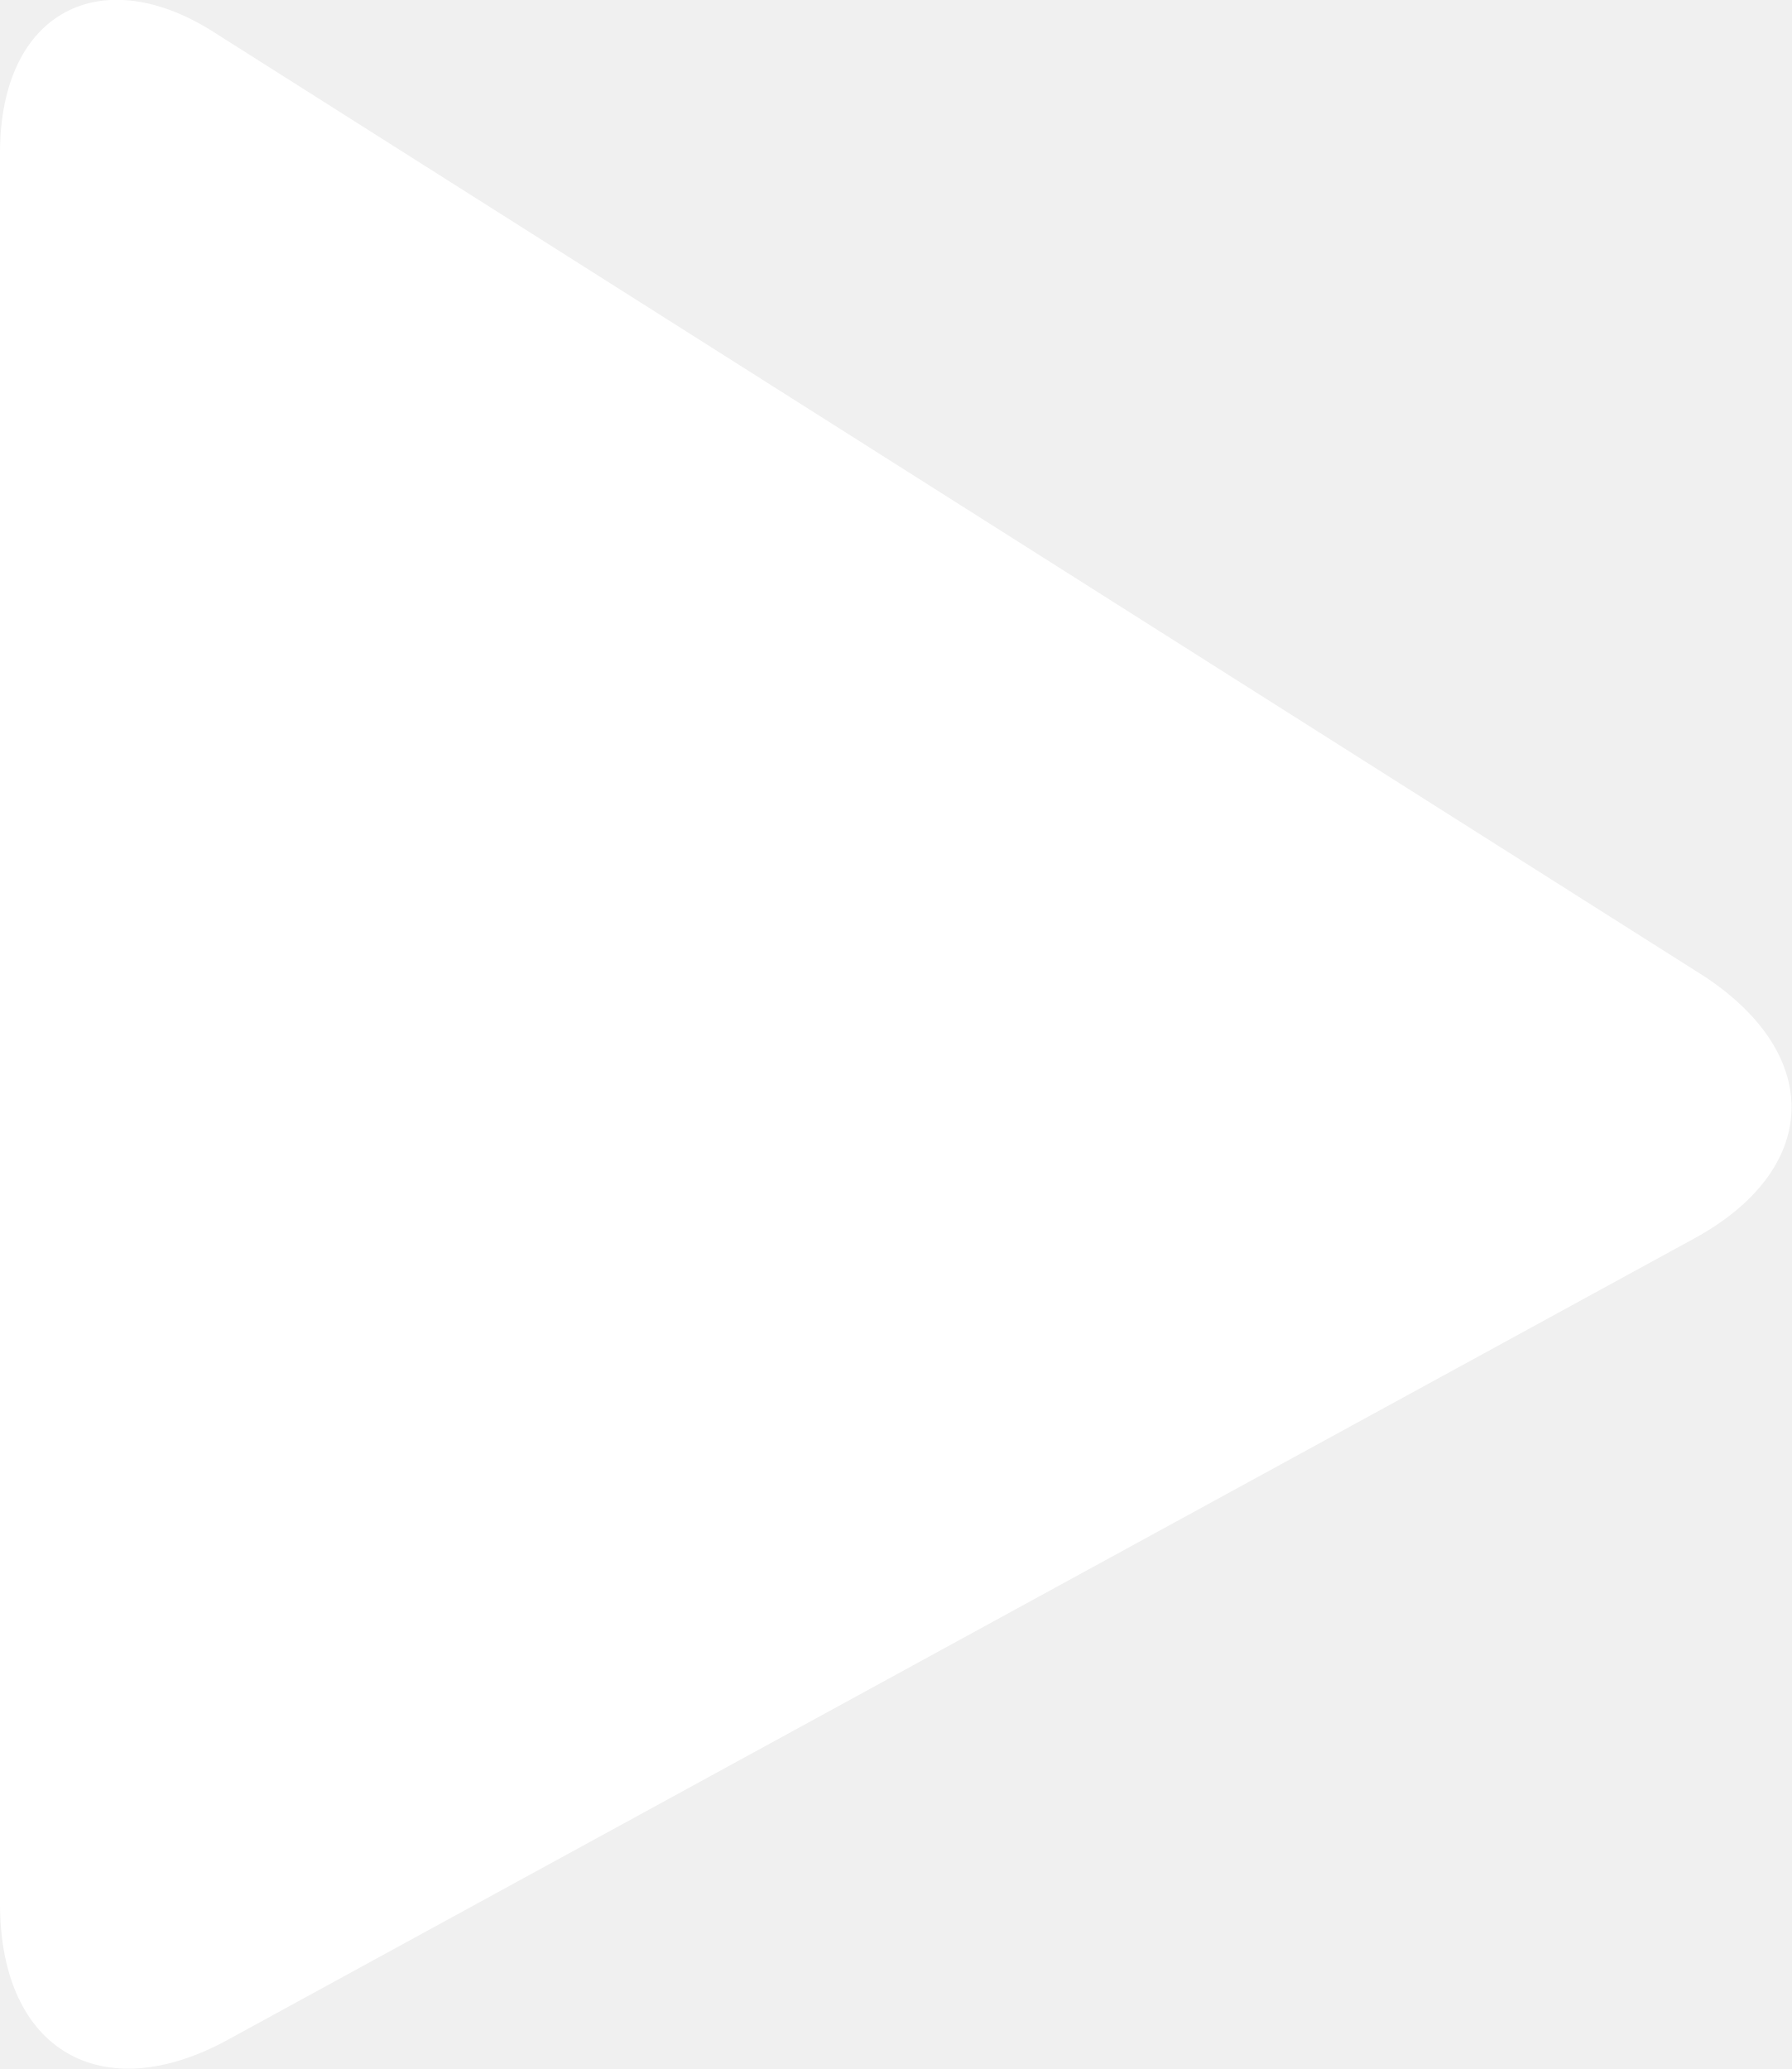
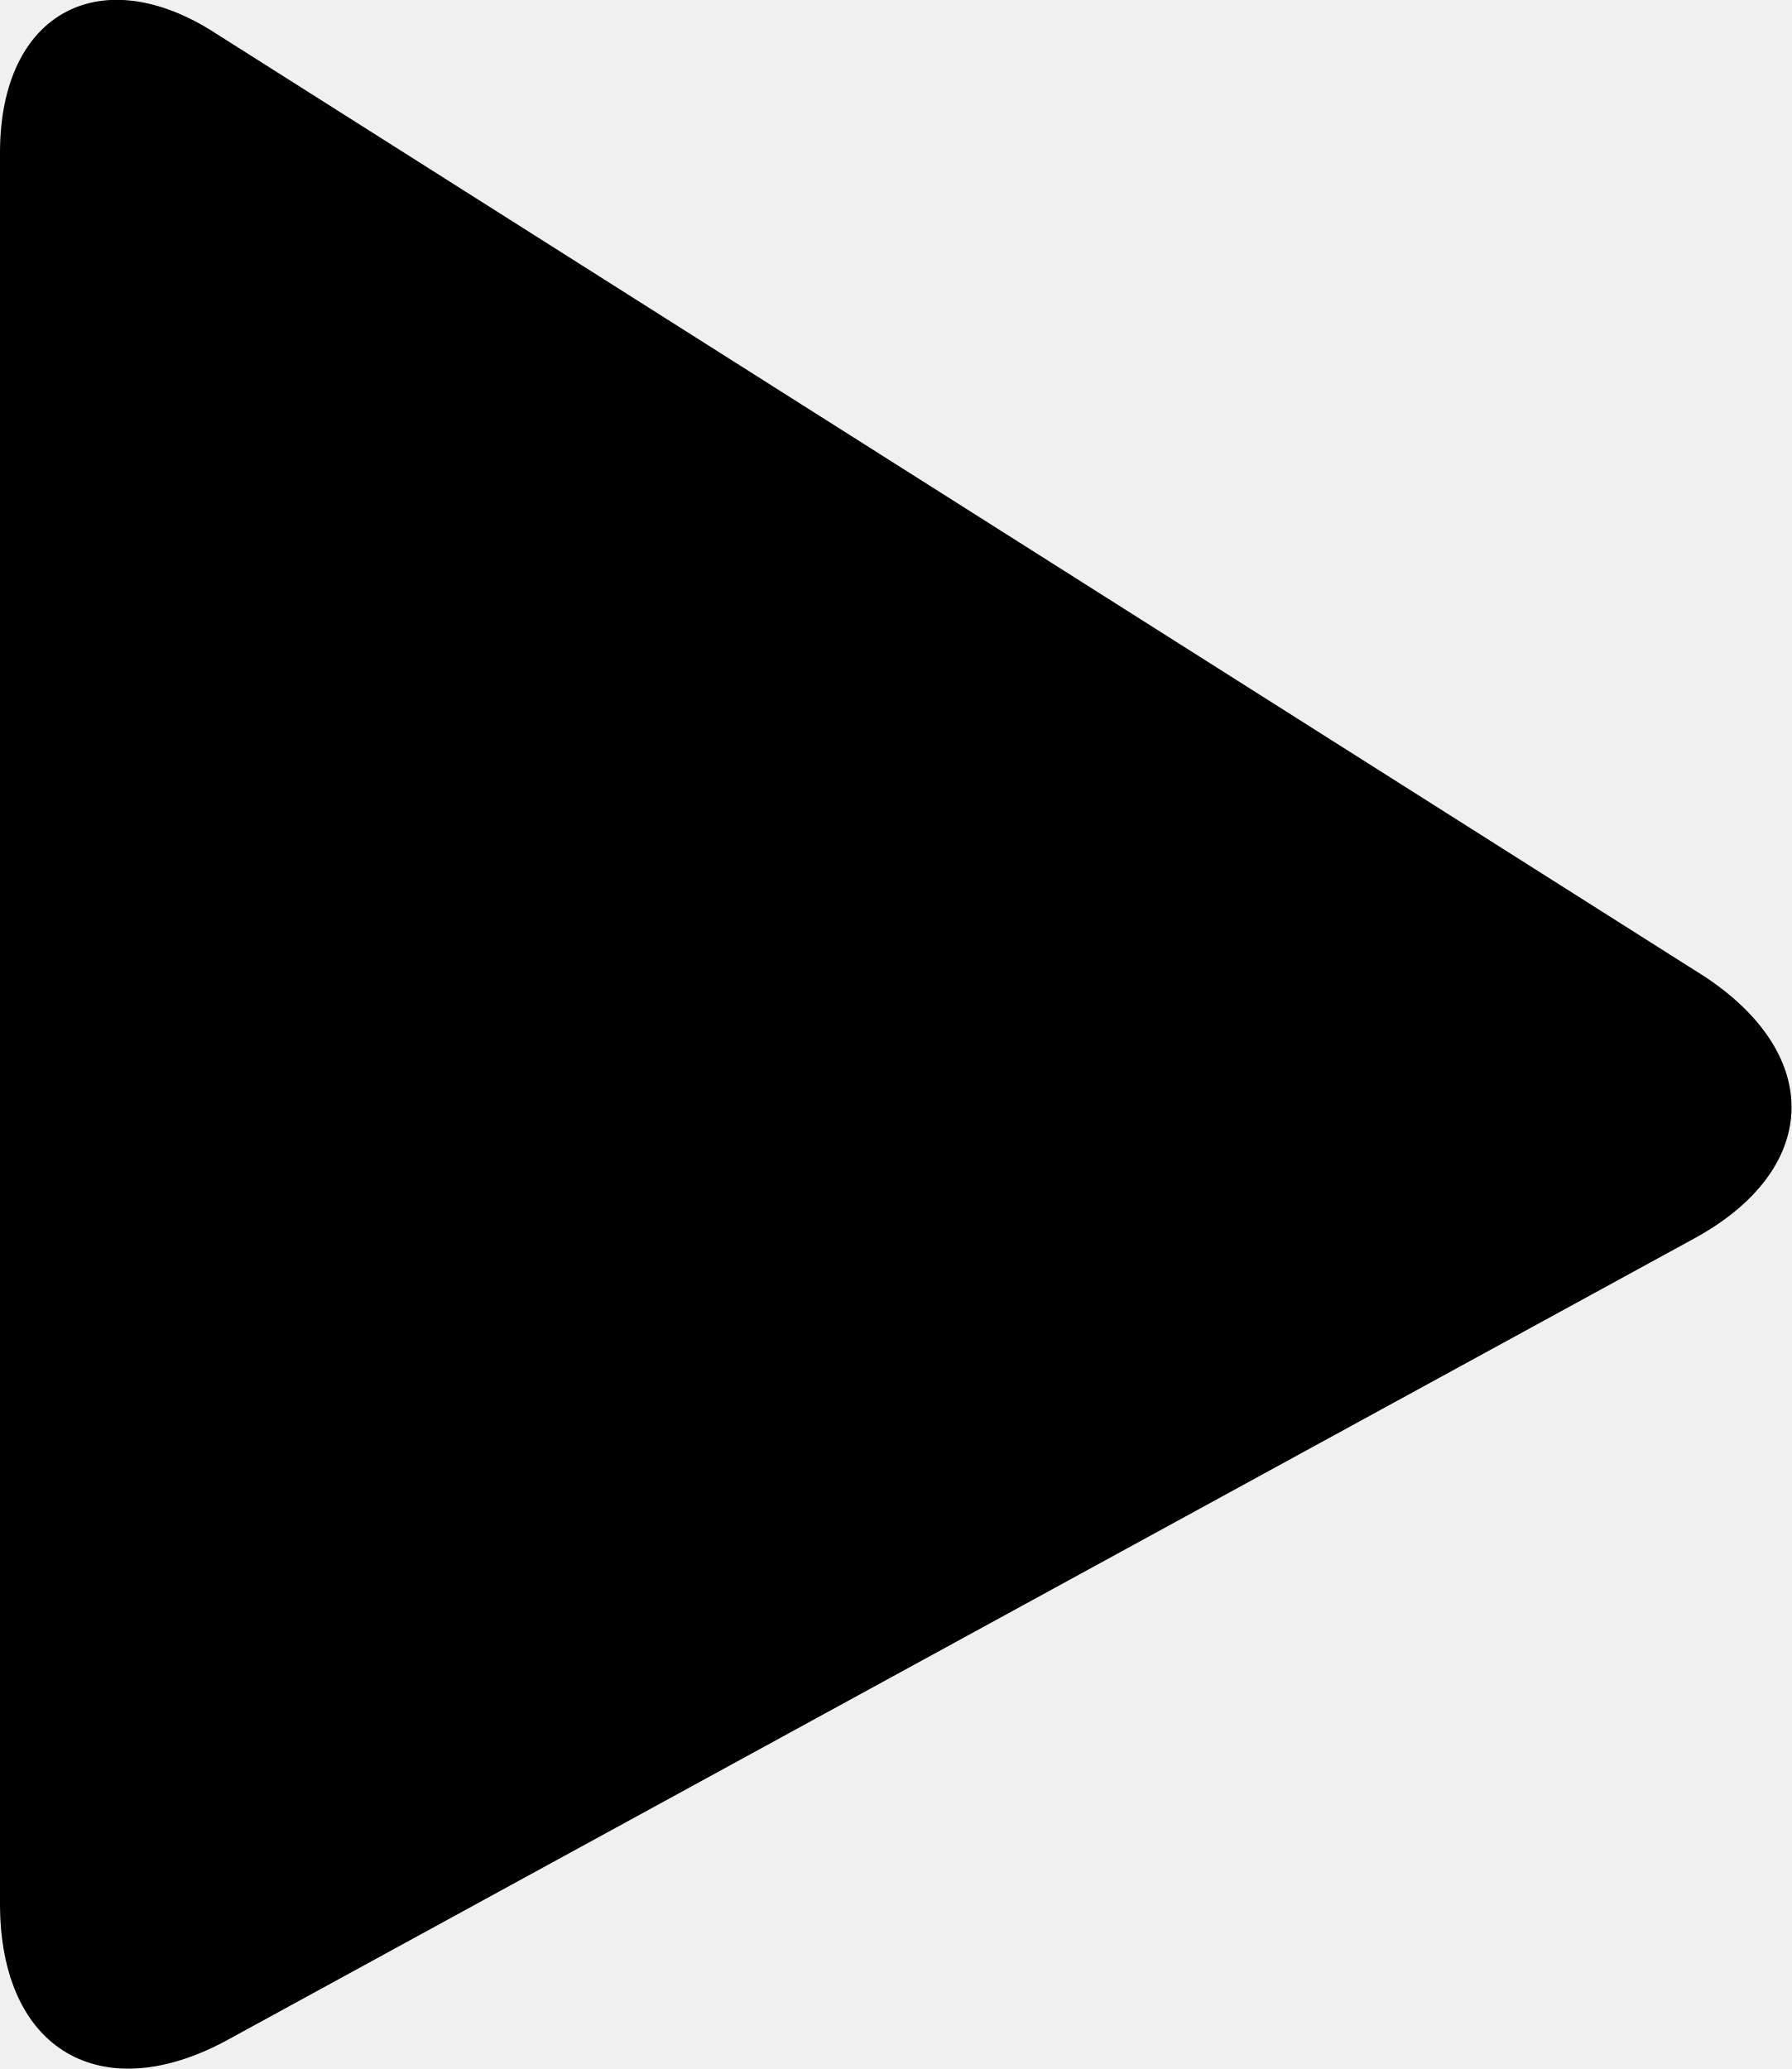
<svg xmlns="http://www.w3.org/2000/svg" width="31.51" height="36.4" viewBox="0 0 31.51 36.4">
-   <path d="M9.5,36.2c-2.2,1.2-4,.2-4-2.4V3C5.5,0.5,7.3-.4,9.3.9L35.5,17.5c2.1,1.4,2,3.4-.2,4.6Z" transform="translate(-5.5 -0.31)" style="fill:#fff" />
+   <path d="M9.5,36.2c-2.2,1.2-4,.2-4-2.4V3C5.5,0.5,7.3-.4,9.3.9L35.5,17.5c2.1,1.4,2,3.4-.2,4.6Z" transform="translate(-5.5 -0.31)" />
</svg>
